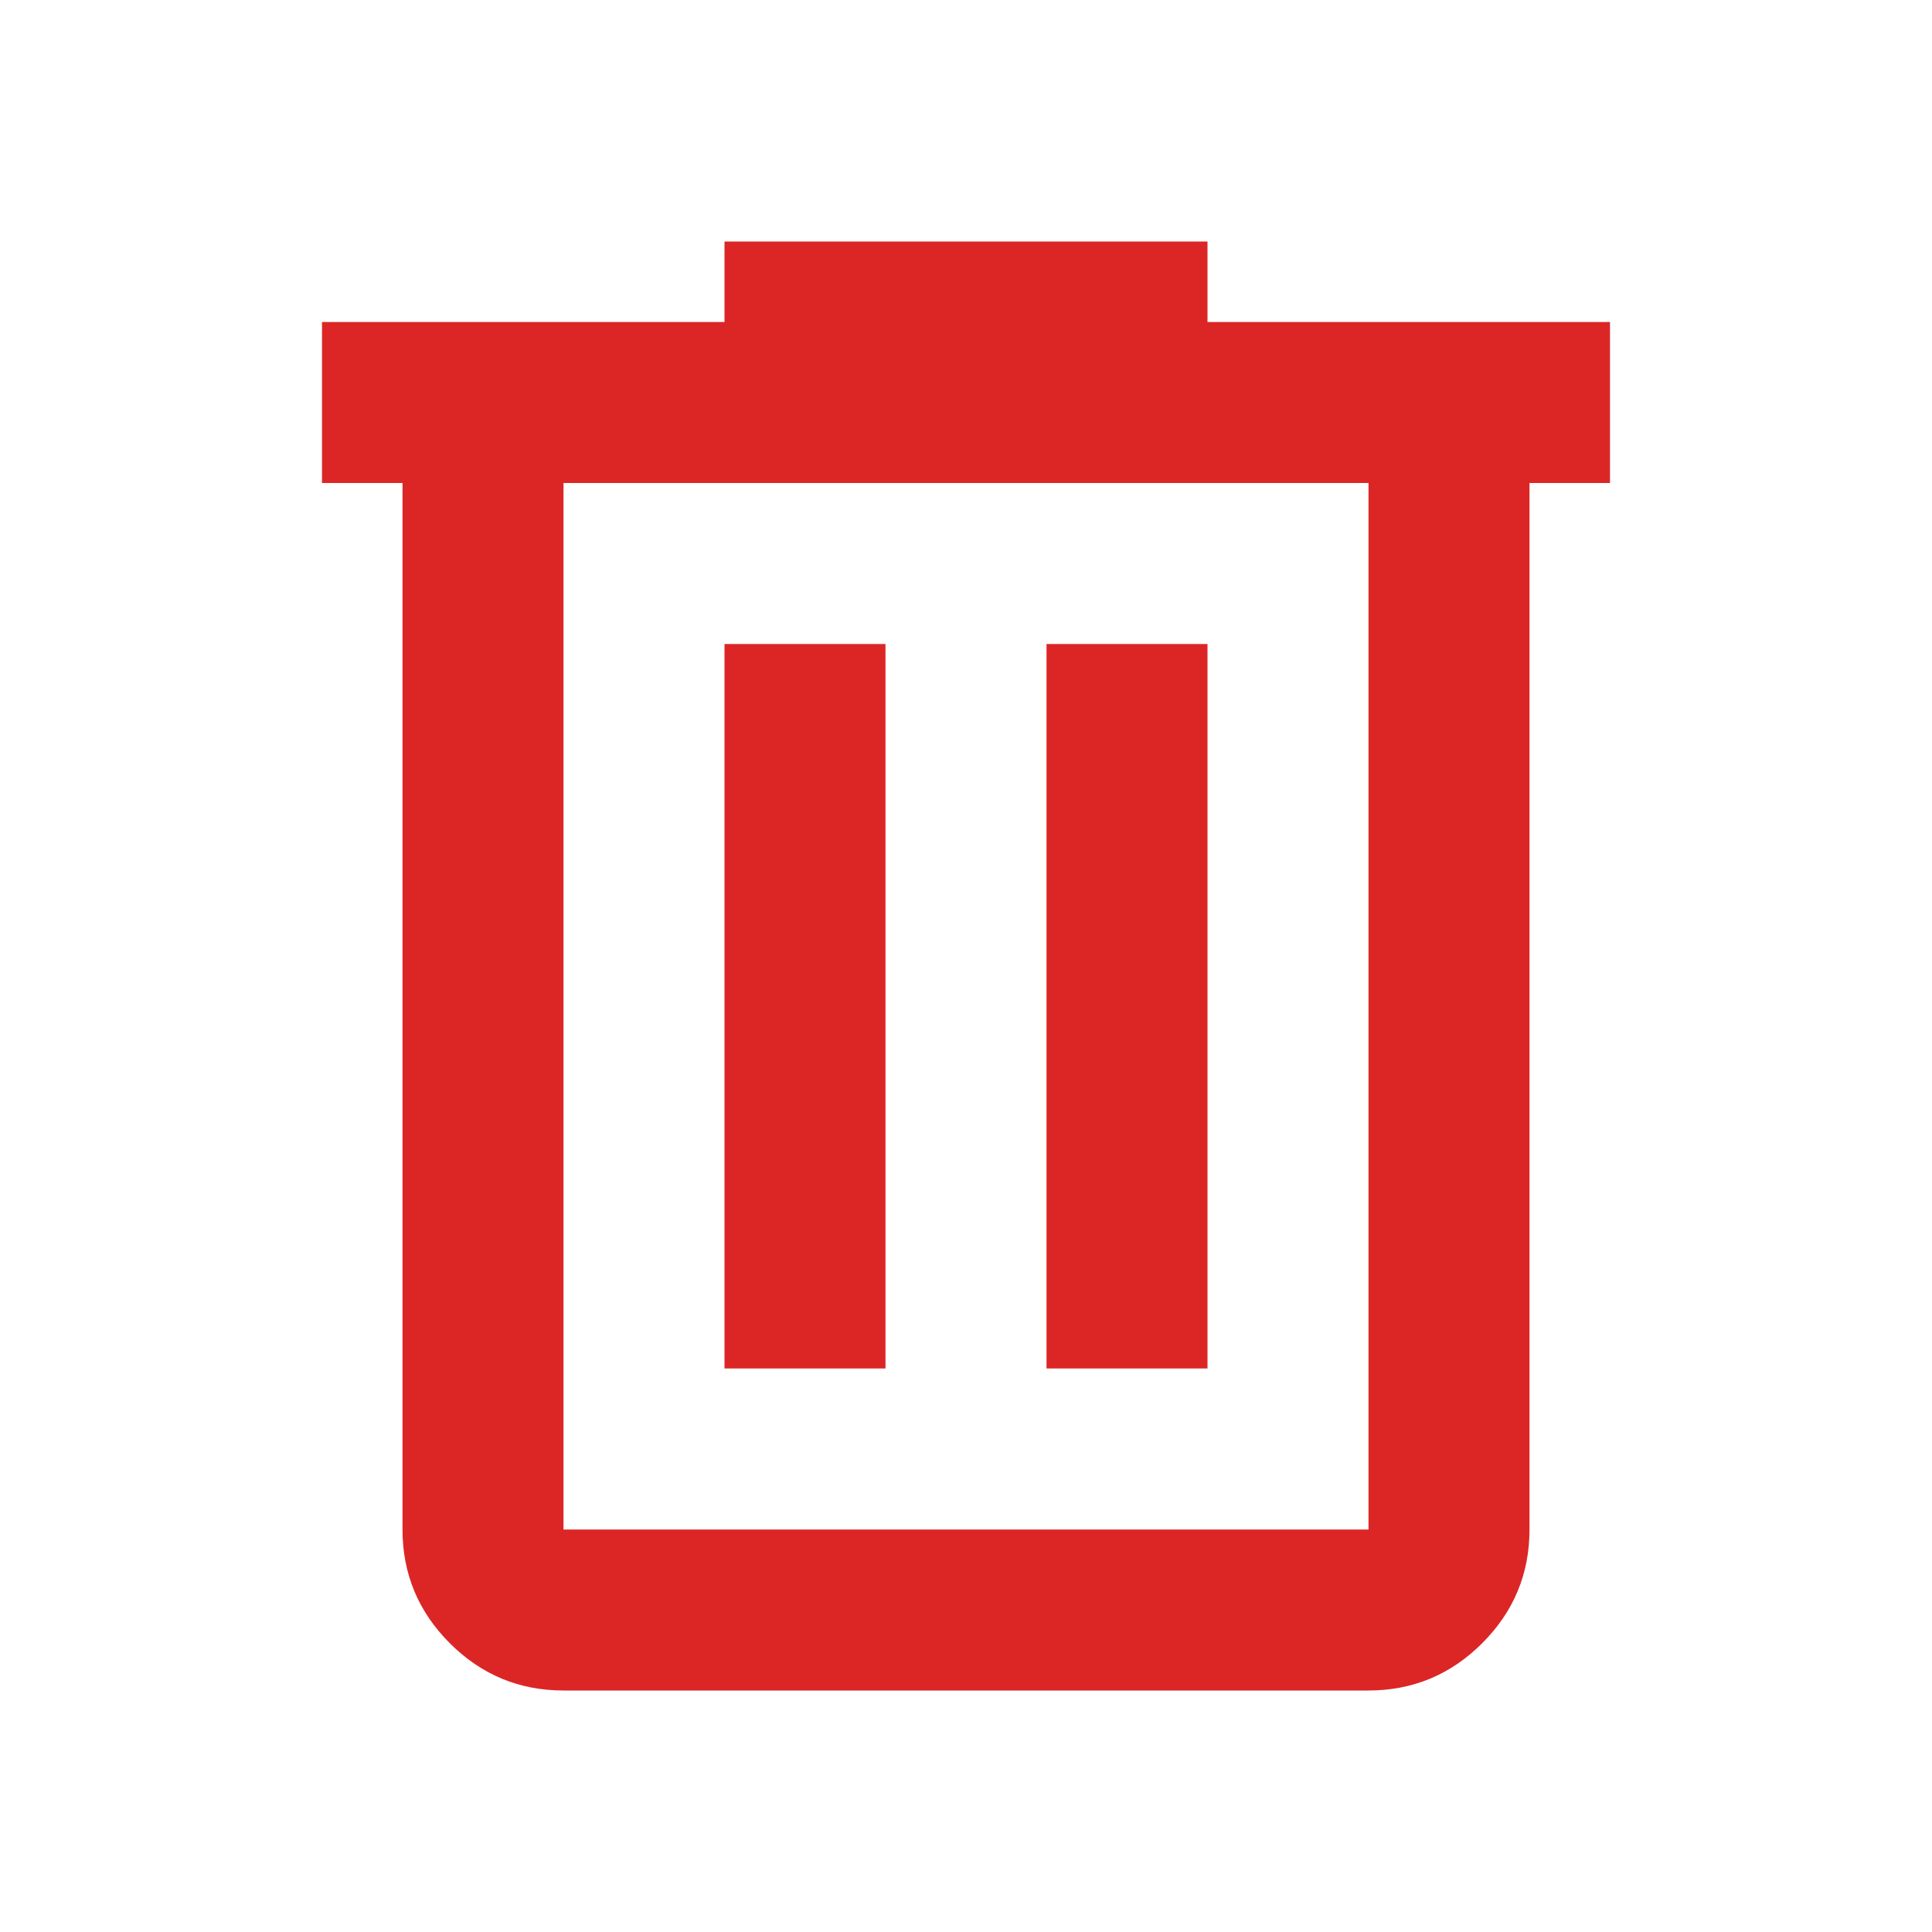
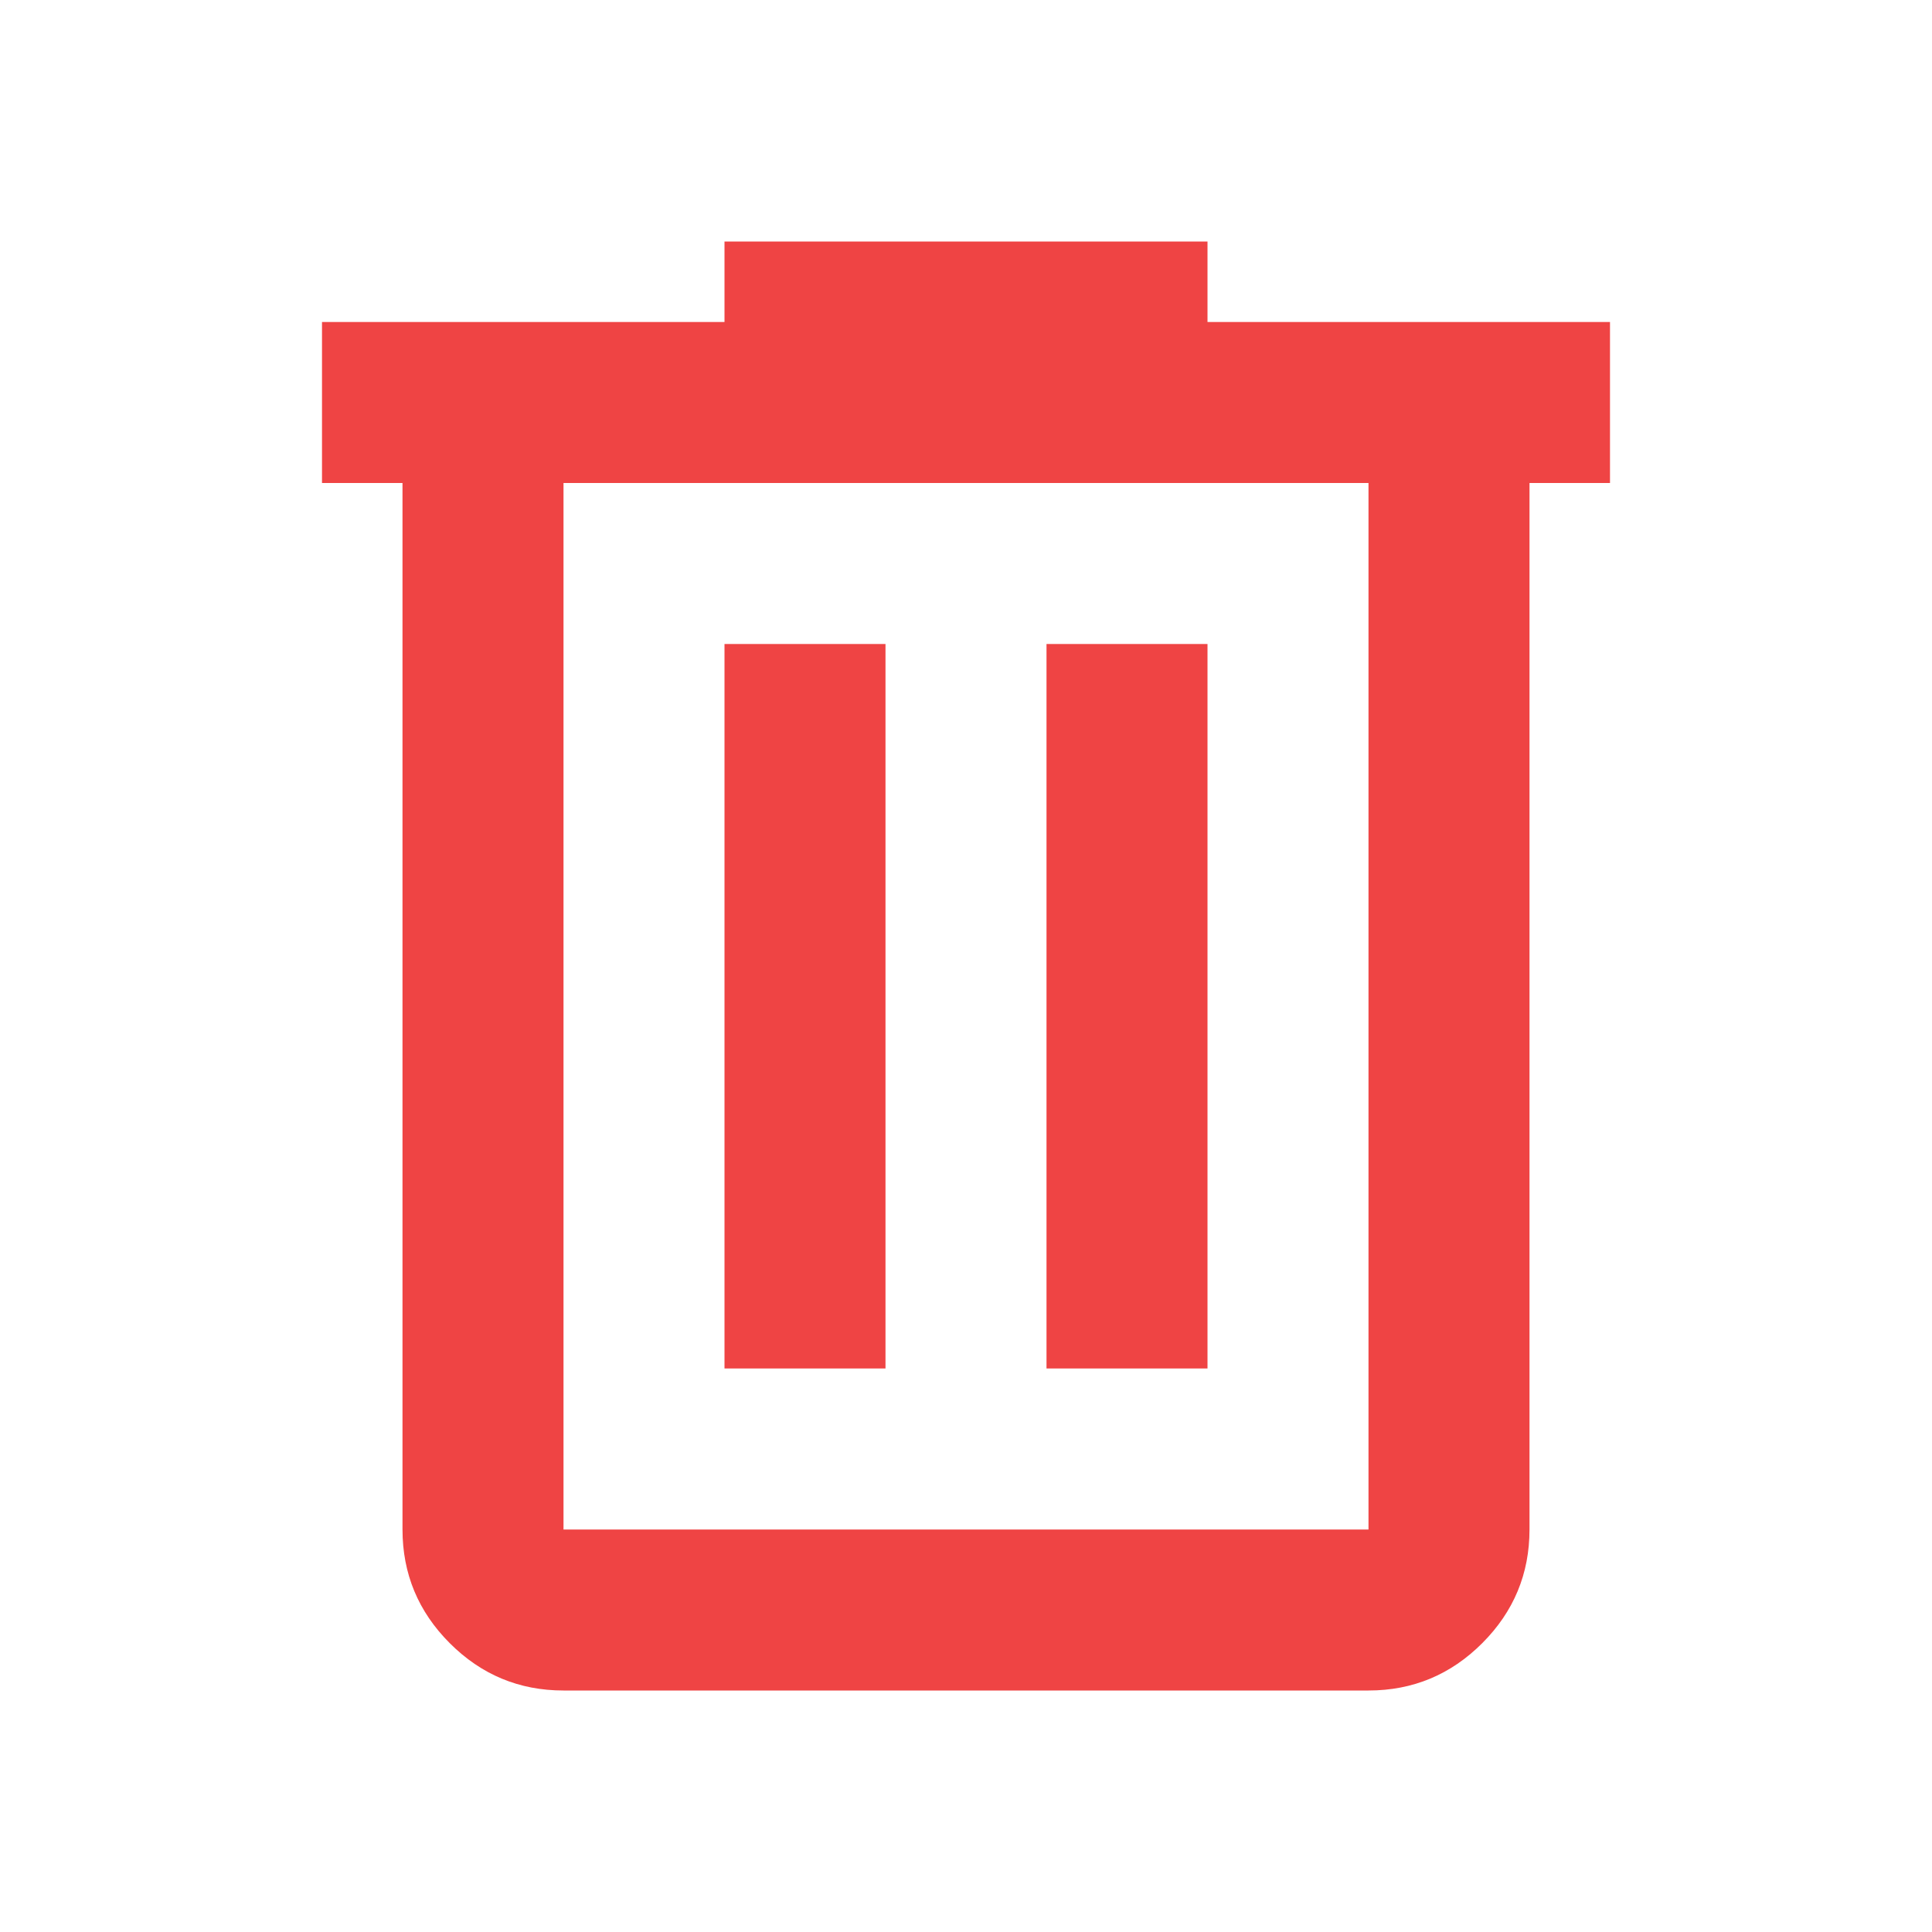
- <svg xmlns="http://www.w3.org/2000/svg" height="24px" viewBox="0 -960 960 960" width="24px" fill="#DC2626 ">
+ <svg xmlns="http://www.w3.org/2000/svg" height="24px" viewBox="0 -960 960 960" width="24px" fill="#EF4444">
  <path d="M280-120q-33 0-56.5-23.5T200-200v-520h-40v-80h200v-40h240v40h200v80h-40v520q0 33-23.5 56.5T680-120H280Zm400-600H280v520h400v-520ZM360-280h80v-360h-80v360Zm160 0h80v-360h-80v360ZM280-720v520-520Z" />
</svg>
